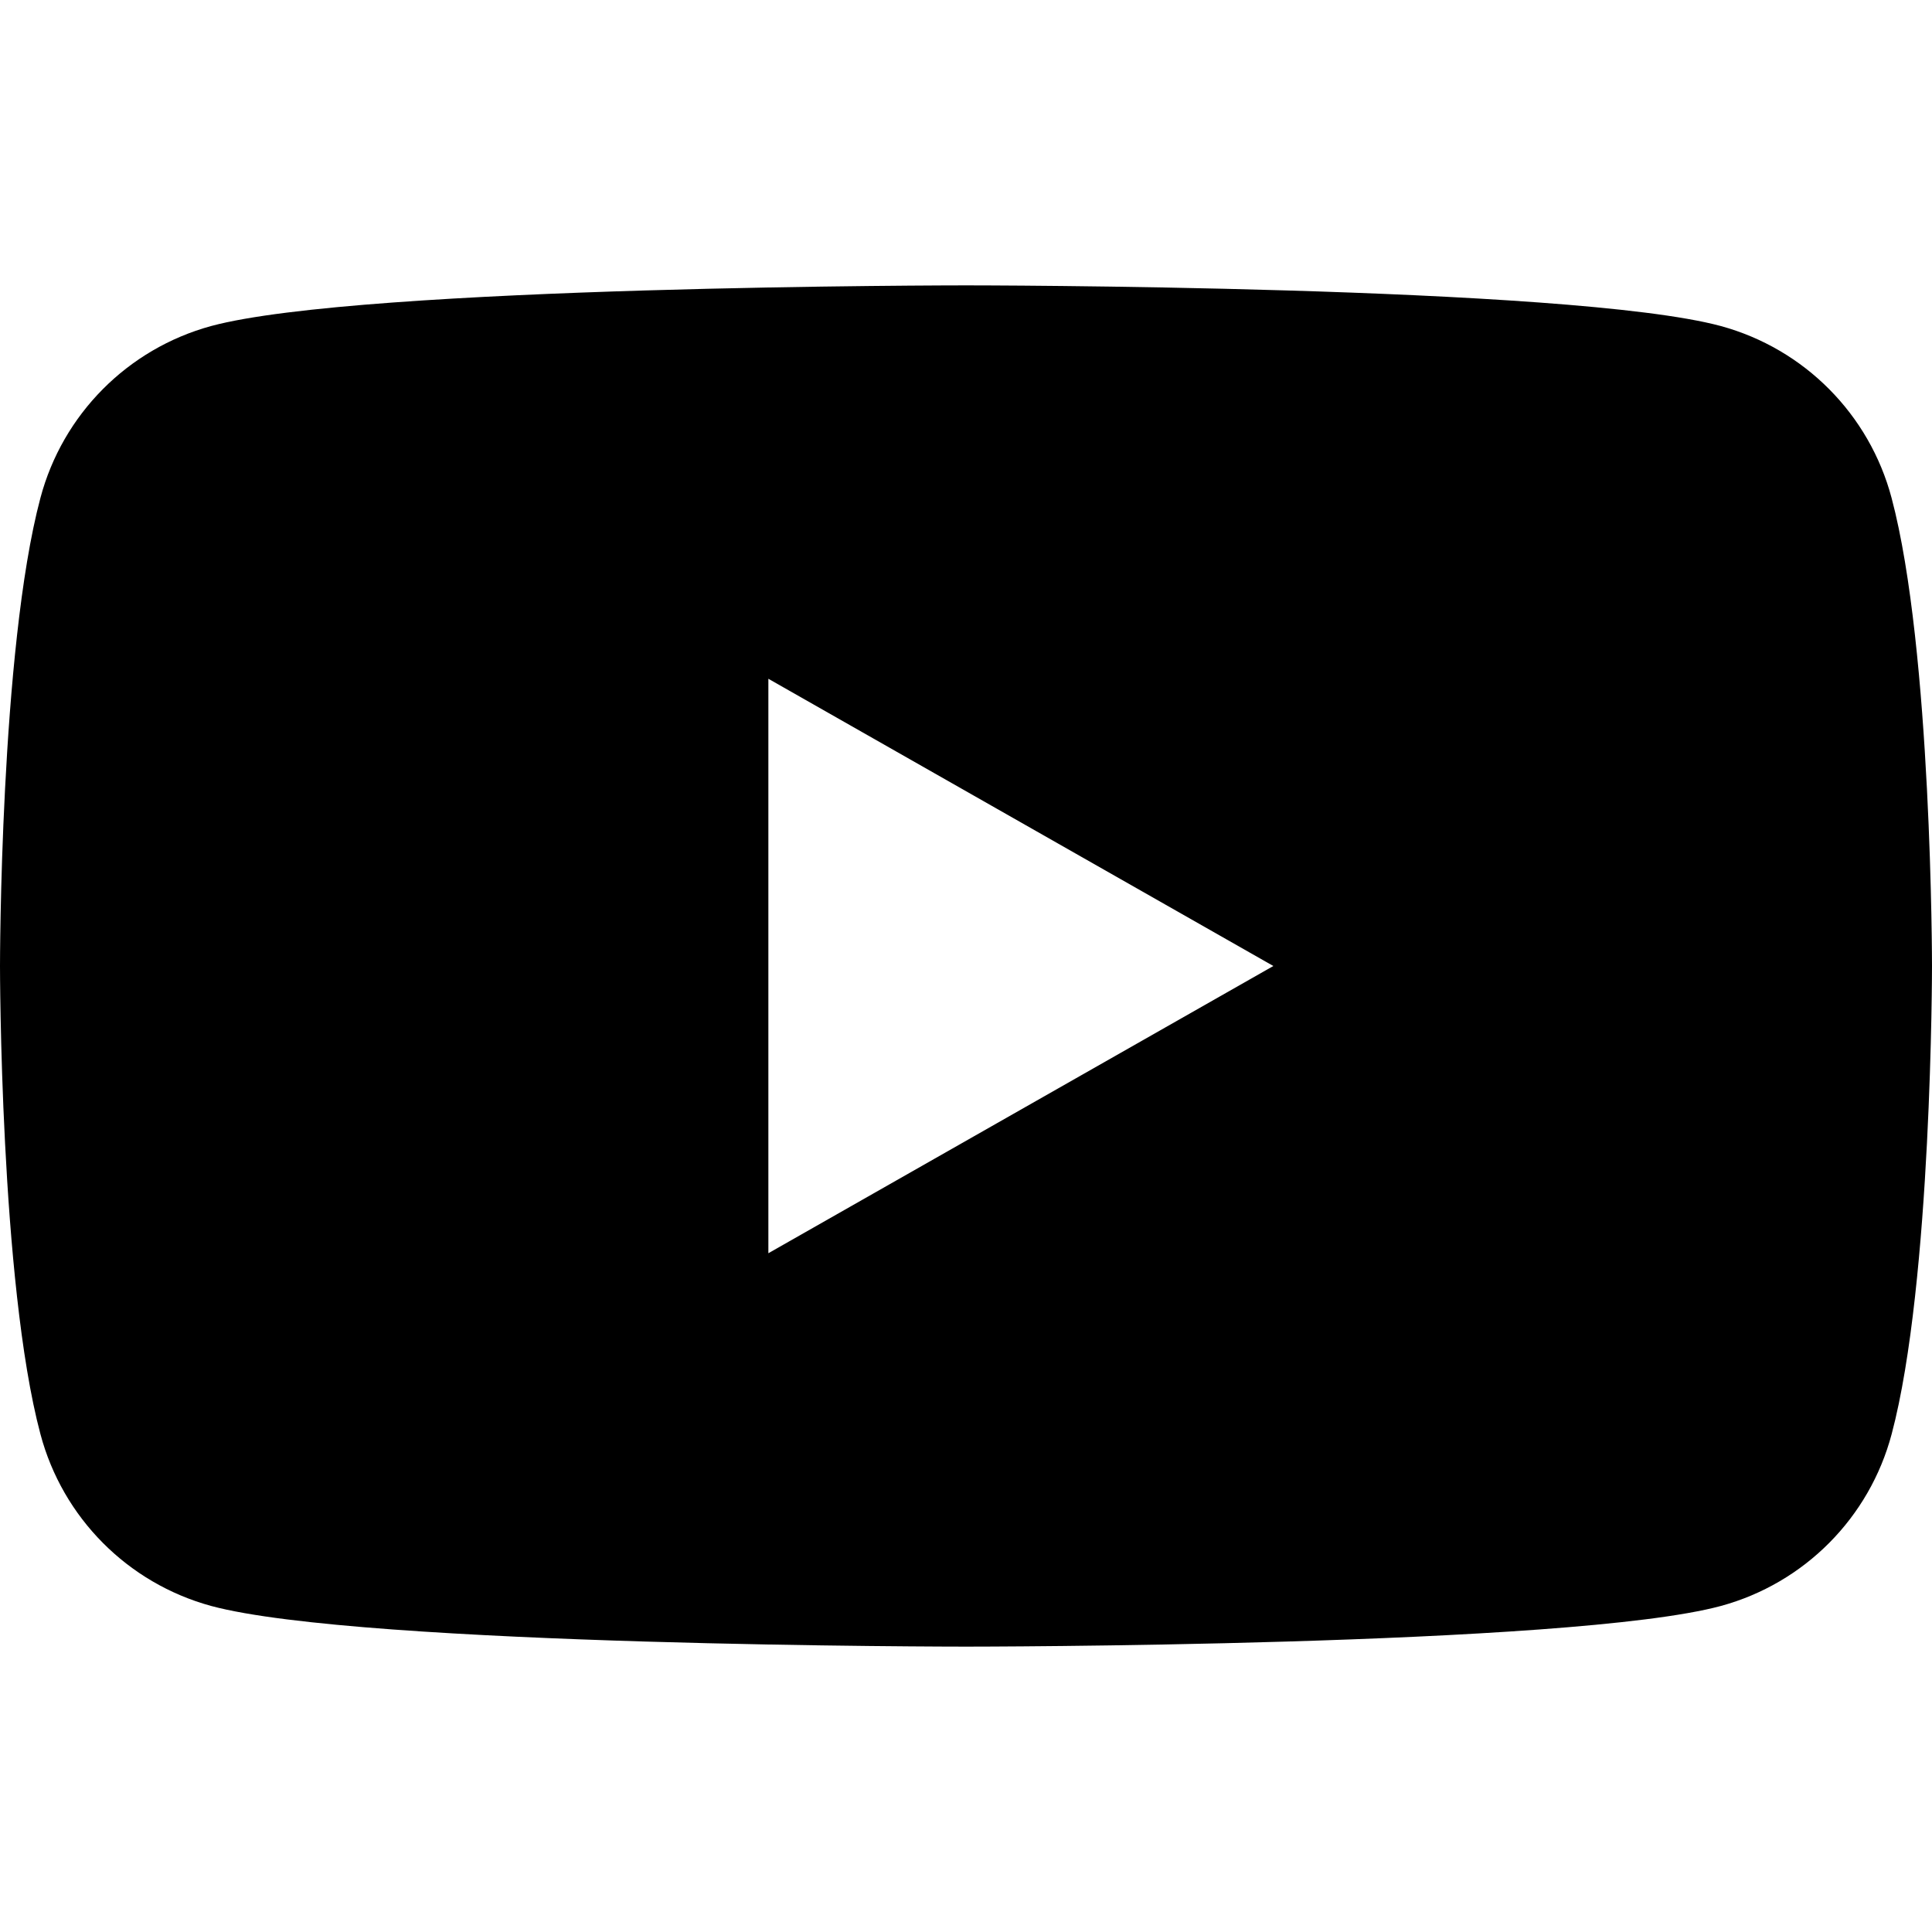
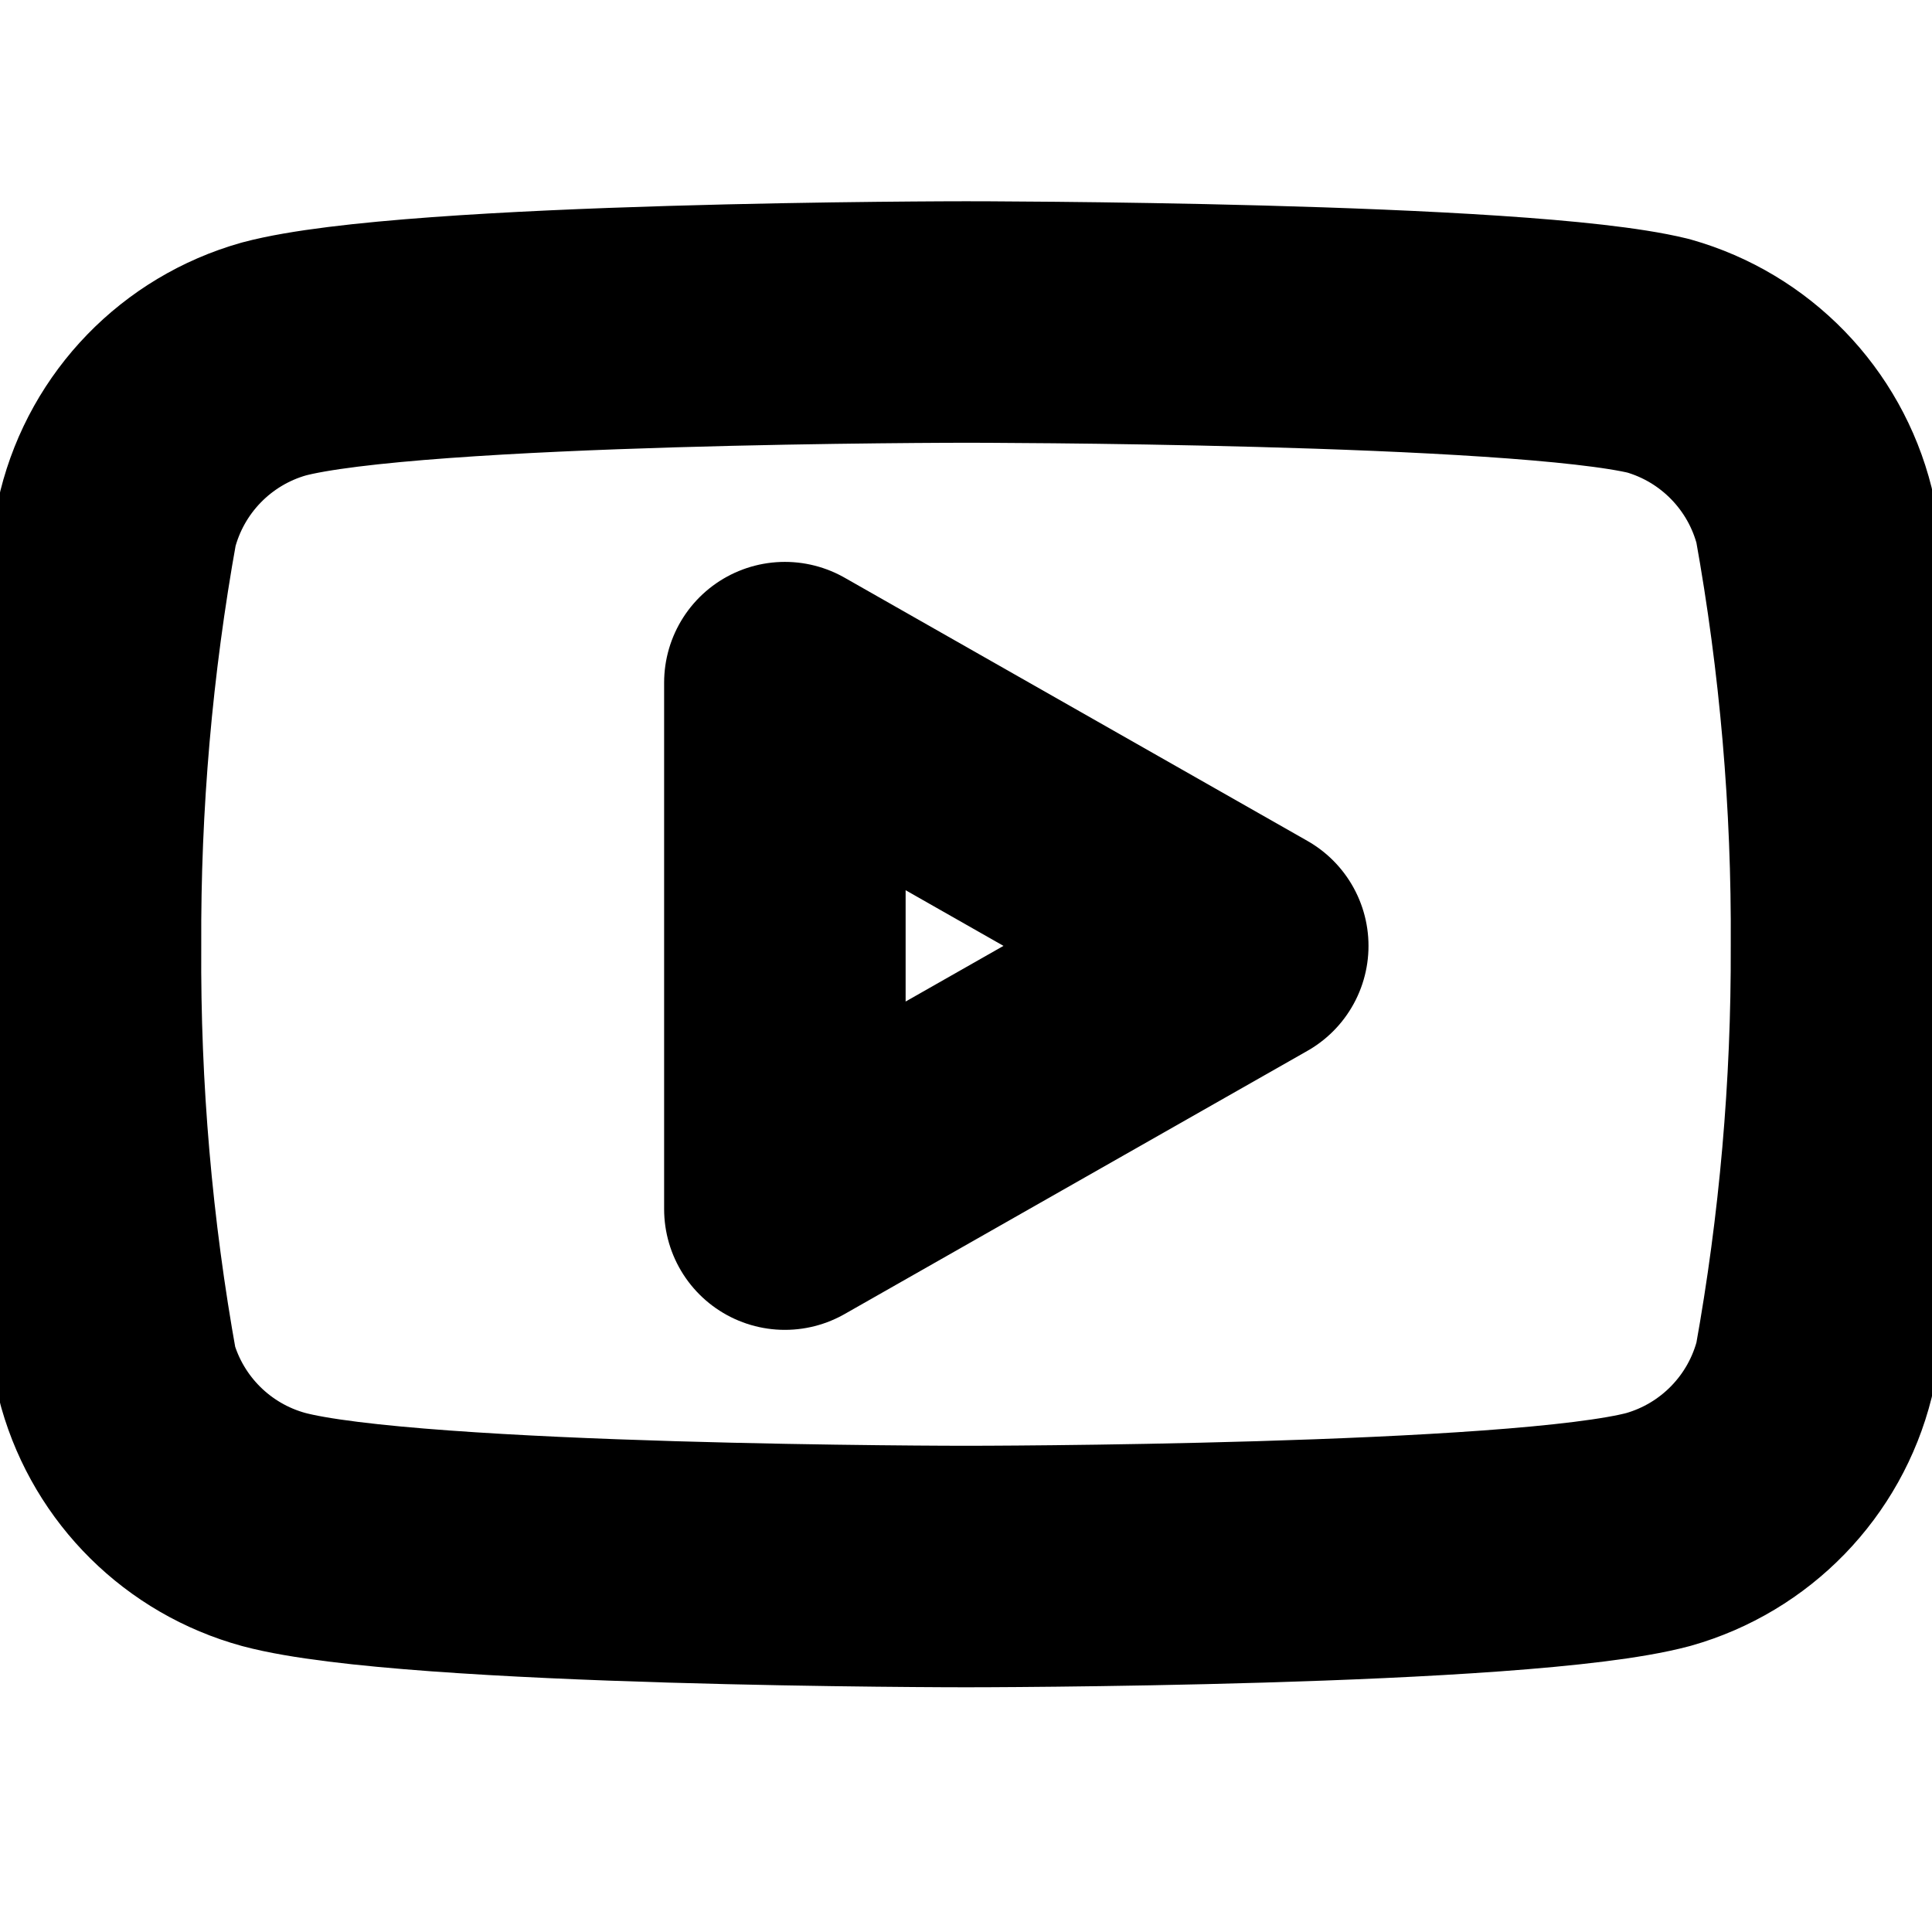
- <svg xmlns="http://www.w3.org/2000/svg" role="img" viewBox="0 0 24 24">
-   <path d="M23.498 6.186a3.016 3.016 0 0 0-2.122-2.136C19.505 3.545 12 3.545 12 3.545s-7.505 0-9.377.505A3.017 3.017 0 0 0 .502 6.186C0 8.07 0 12 0 12s0 3.93.502 5.814a3.016 3.016 0 0 0 2.122 2.136c1.871.505 9.376.505 9.376.505s7.505 0 9.377-.505a3.015 3.015 0 0 0 2.122-2.136C24 15.93 24 12 24 12s0-3.93-.502-5.814zM9.545 15.568V8.432L15.818 12l-6.273 3.568z" />
+ <svg xmlns="http://www.w3.org/2000/svg" width="24" height="24" viewBox="0 0 24 24" fill="none" stroke="currentColor" stroke-width="3" stroke-linecap="round" stroke-linejoin="round" class="feather feather-youtube">
+   <path d="M22.54 6.42a2.78 2.78 0 0 0-1.94-2C18.88 4 12 4 12 4s-6.88 0-8.6.46a2.78 2.78 0 0 0-1.94 2A29 29 0 0 0 1 11.75a29 29 0 0 0 .46 5.33A2.78 2.78 0 0 0 3.4 19c1.72.46 8.6.46 8.6.46s6.88 0 8.6-.46a2.78 2.78 0 0 0 1.94-2 29 29 0 0 0 .46-5.25 29 29 0 0 0-.46-5.33z" />
+   <polygon points="9.75 15.02 15.5 11.75 9.75 8.48 9.75 15.02" />
</svg>
